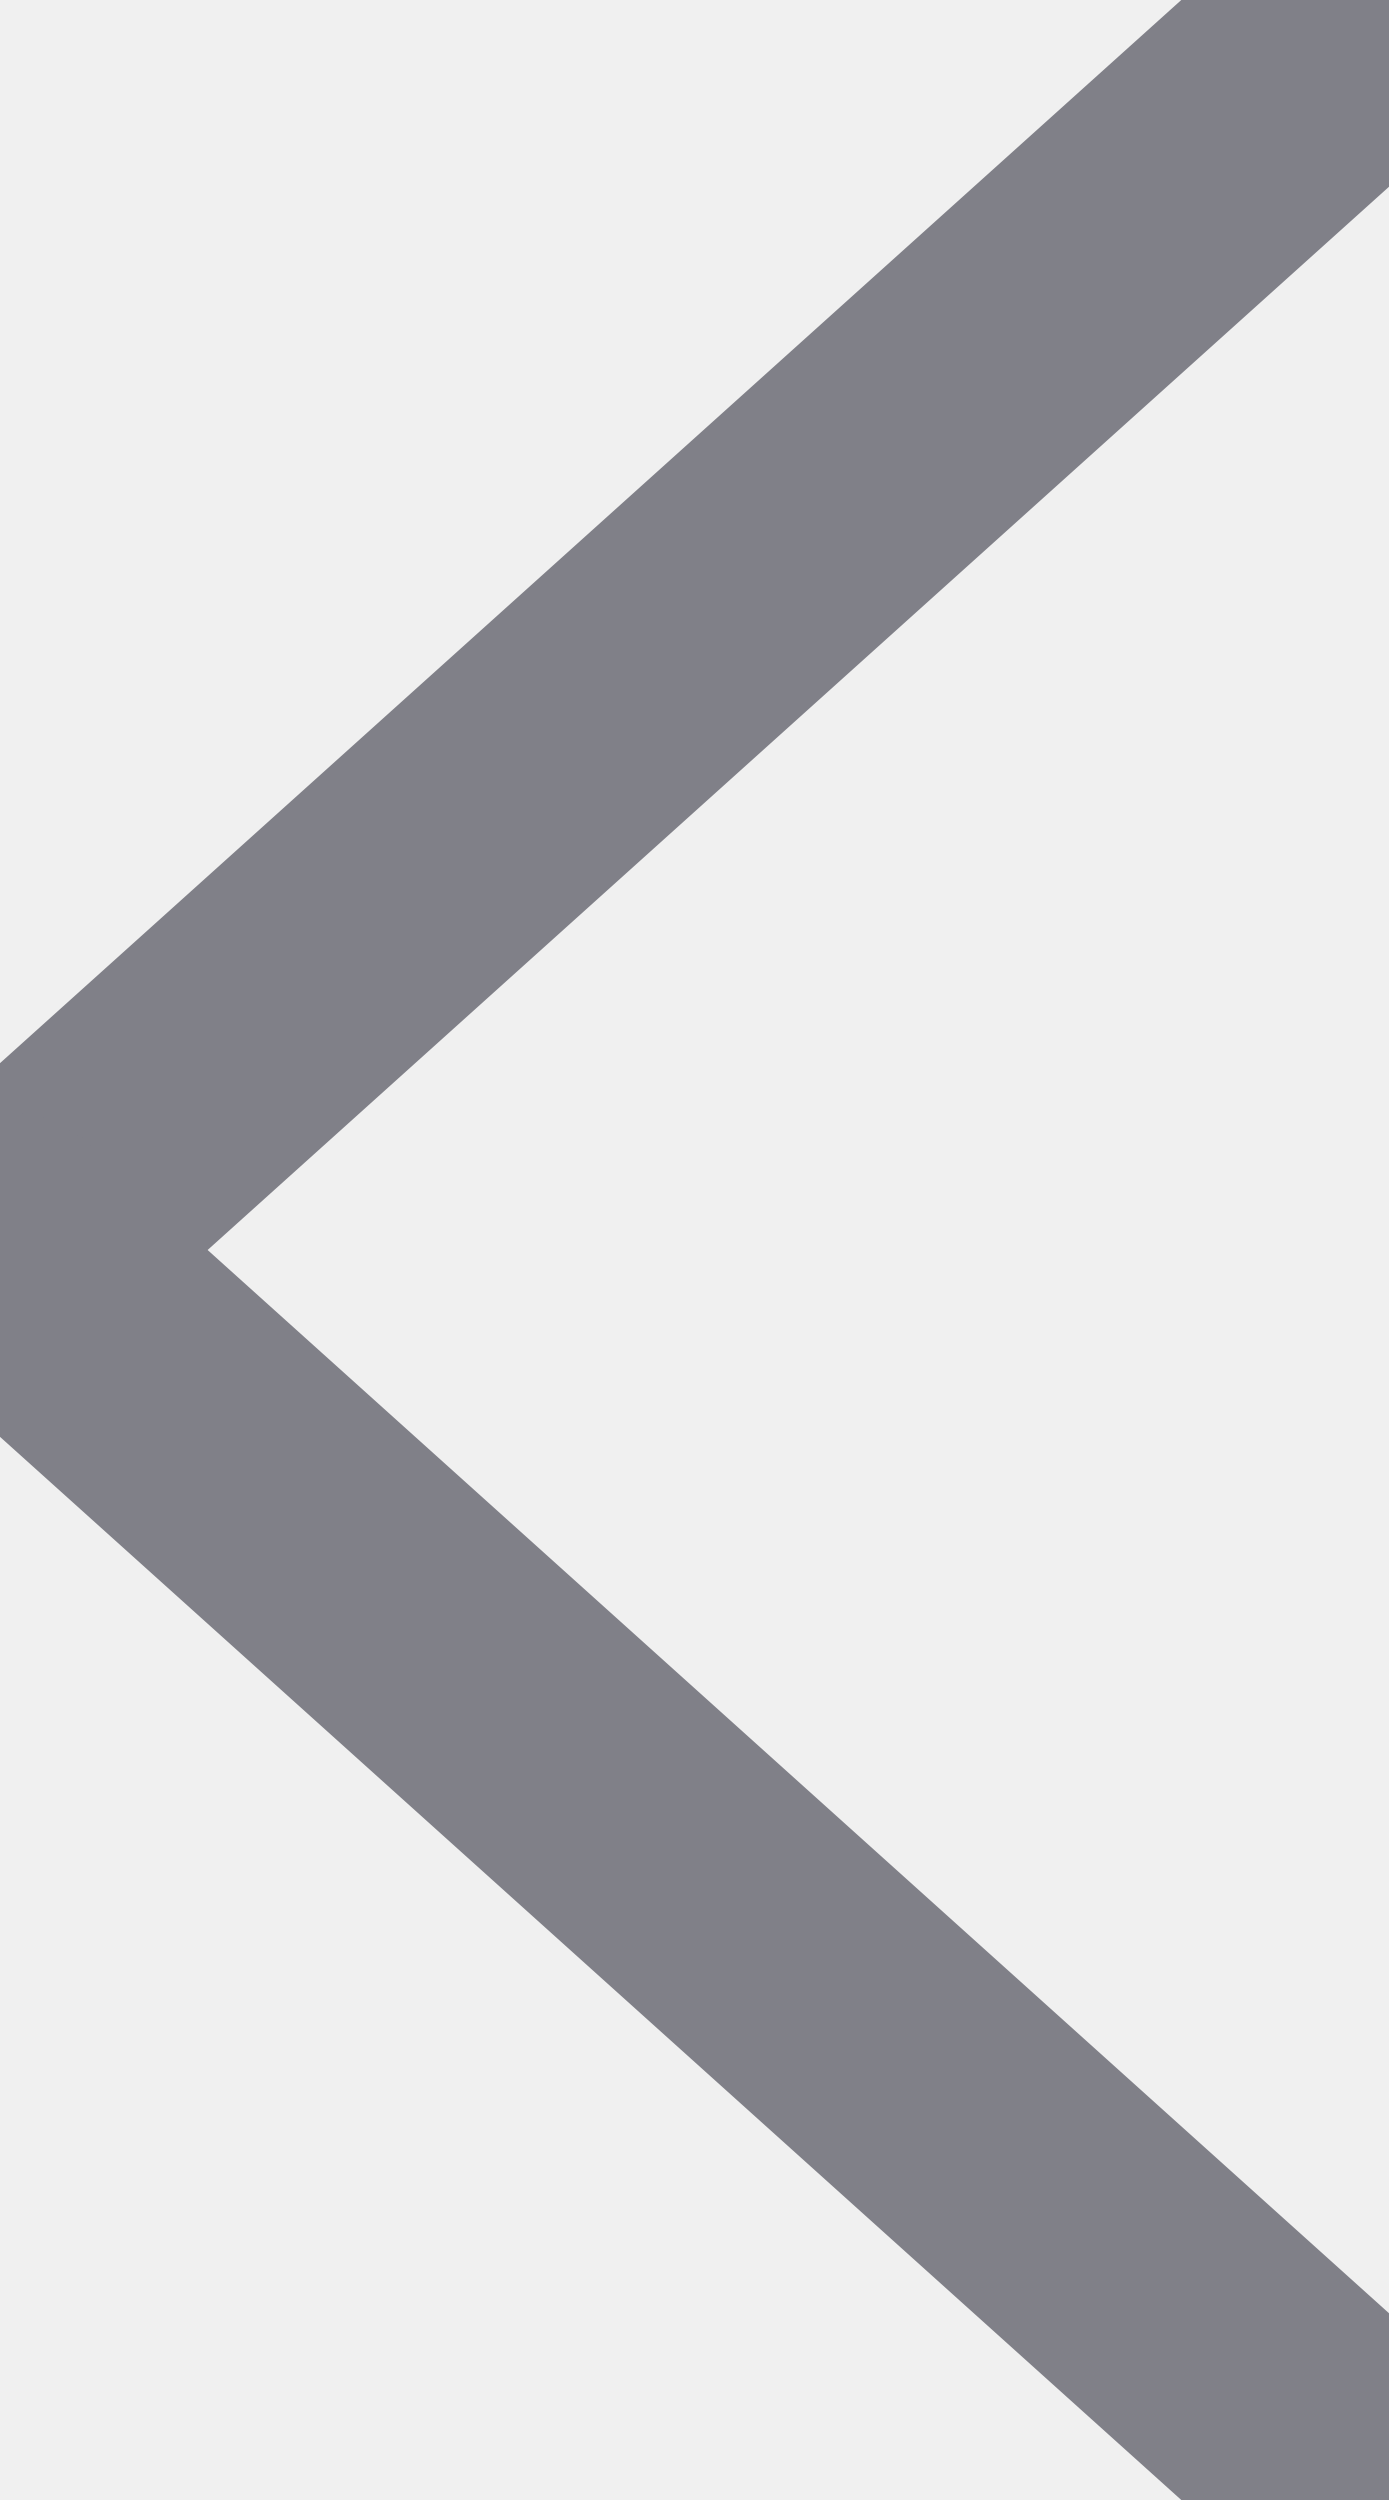
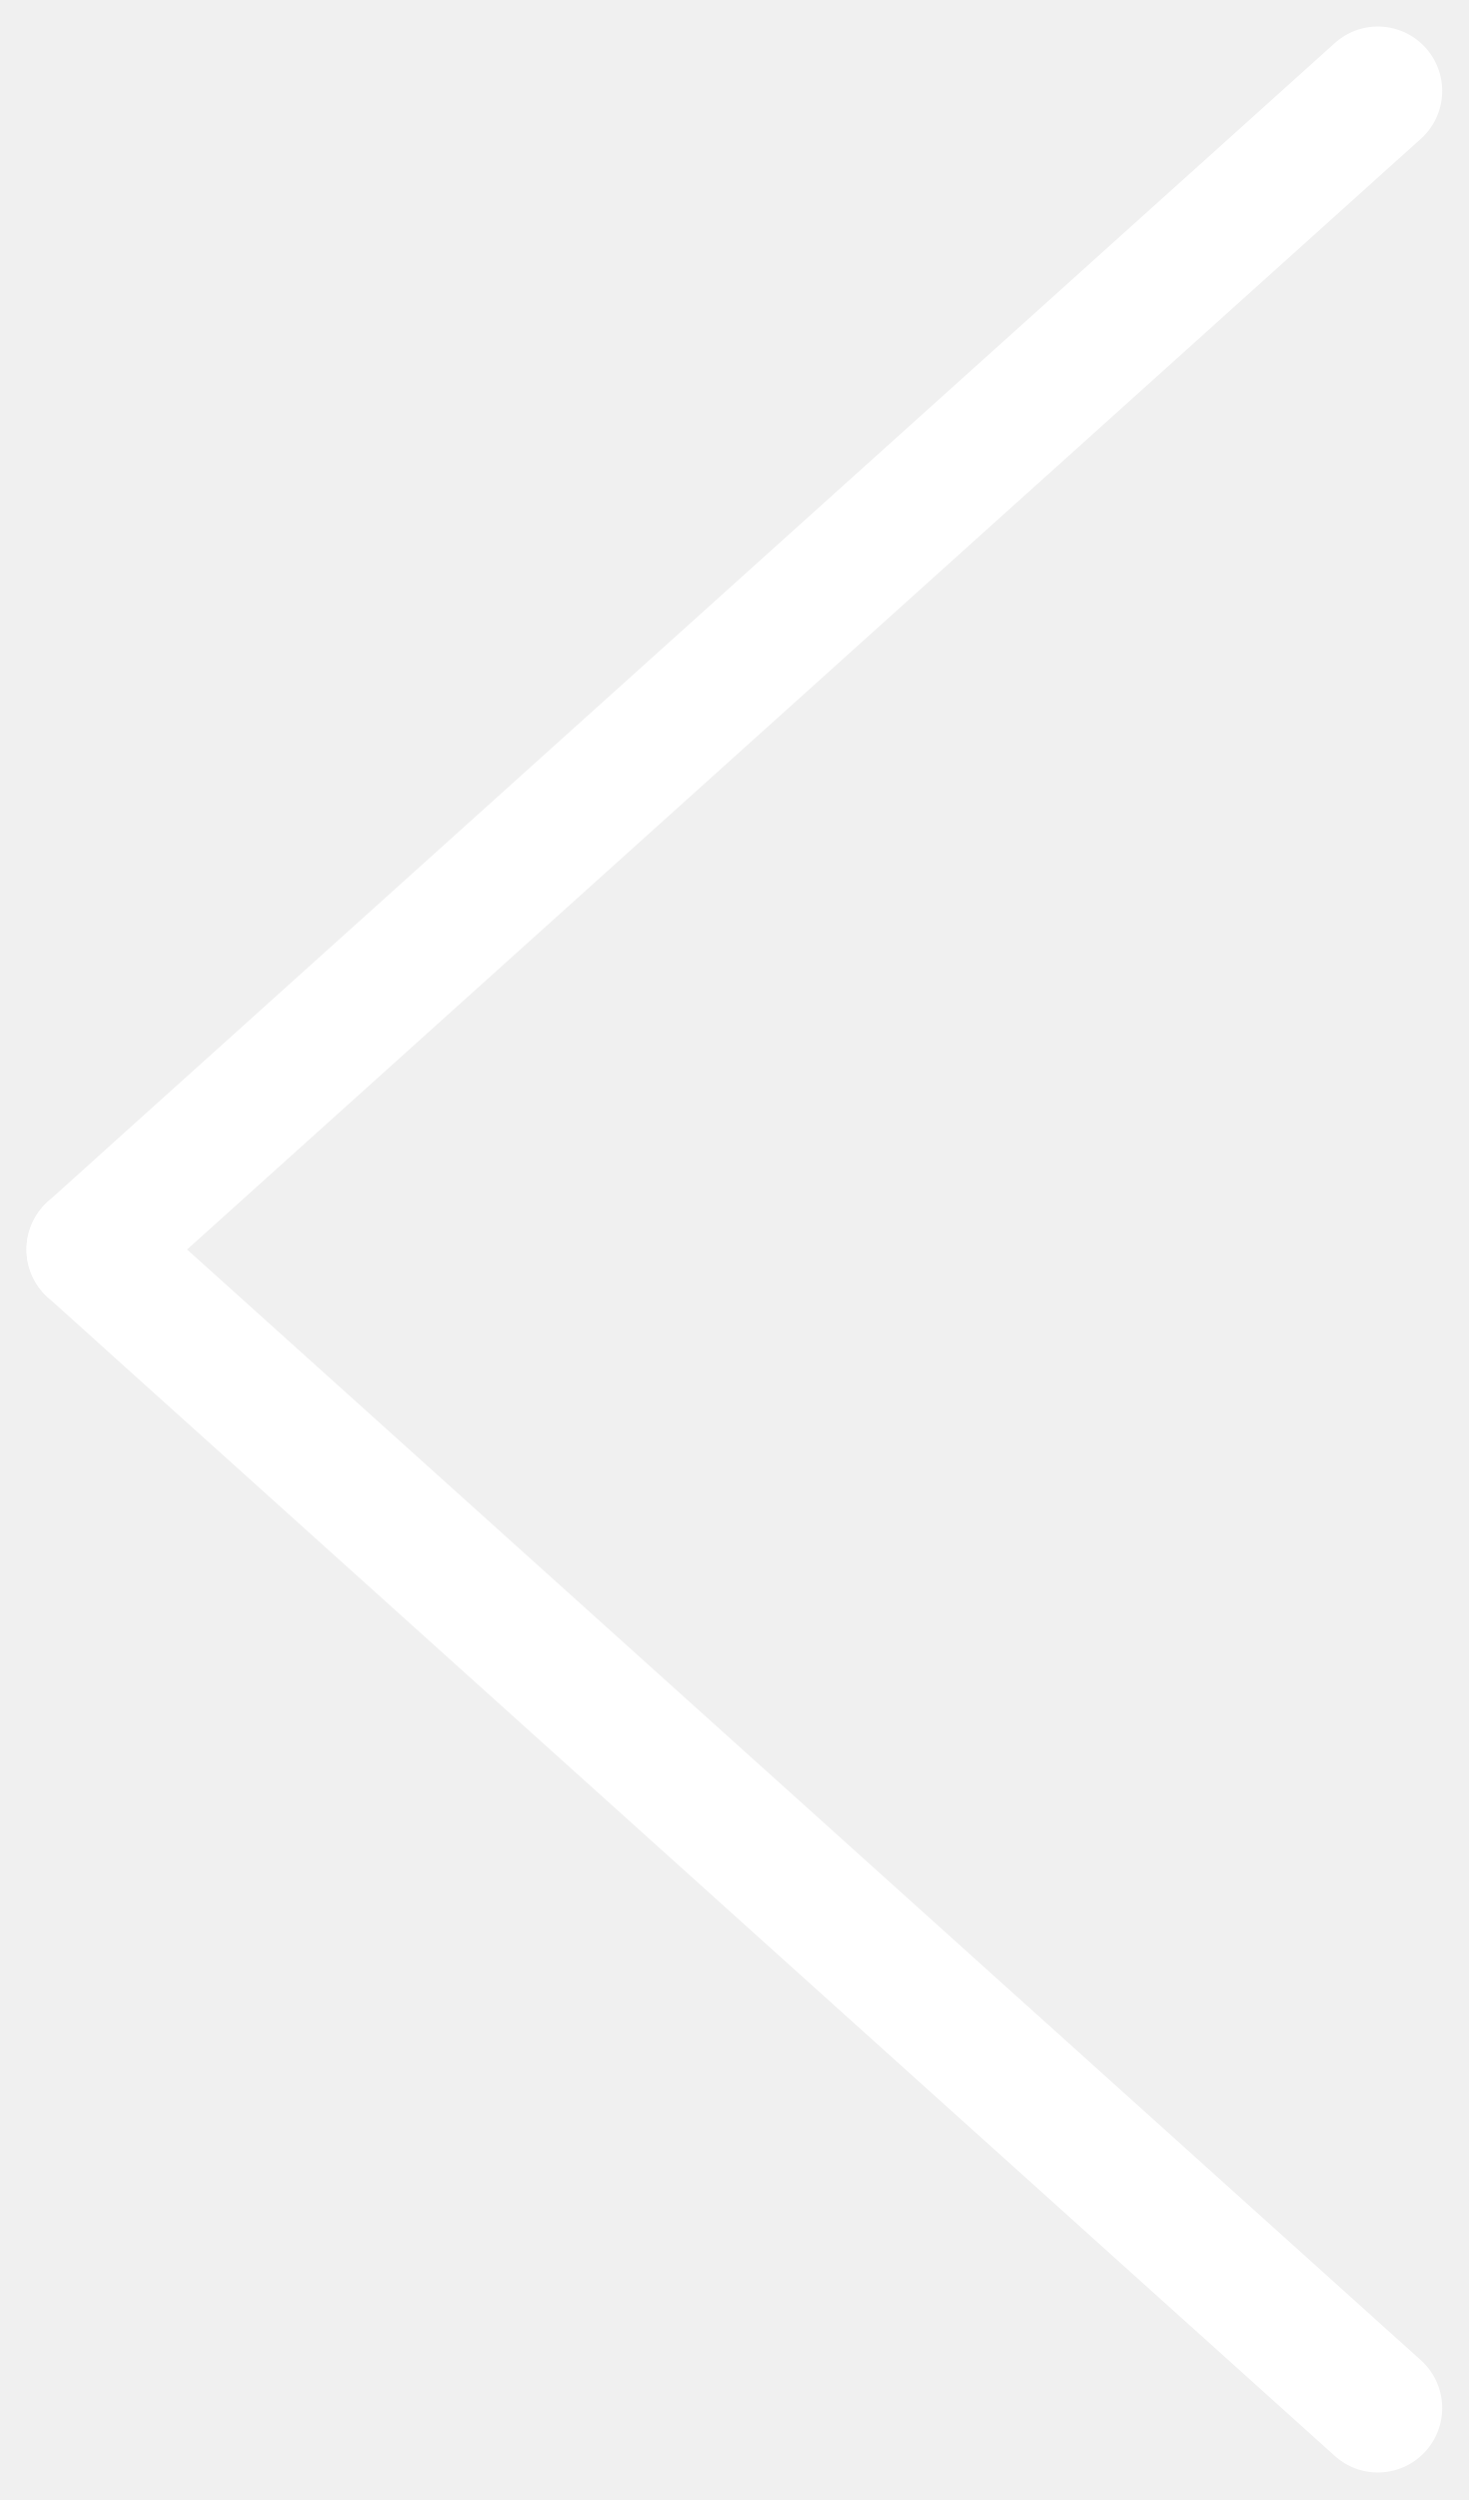
- <svg viewBox="17.0 57.0 10.0 18.0">
-   <path transform="translate(17.0, 57.0)" d="M 10 0 L 0 9" fill="none" stroke="#808088" stroke-width="2" stroke-linecap="round" stroke-linejoin="bevel" />
-   <path transform="translate(17.0, 66.0)" d="M 10 9 L 0 0" fill="none" stroke="#808088" stroke-width="2" stroke-linecap="round" stroke-linejoin="bevel" />
+ <svg xmlns="http://www.w3.org/2000/svg" width="11.412" height="19.412" viewBox="0 0 11.412 19.412">
+   <g id="그룹_1481" data-name="그룹 1481" transform="translate(-16.294 -56.294)">
+     <line id="선_169" data-name="선 169" x1="10" y2="9" transform="translate(17 57)" fill="none" stroke="#fff" stroke-linecap="round" stroke-linejoin="bevel" stroke-width="1" />
+     <line id="선_170" data-name="선 170" x1="10" y1="9" transform="translate(17 66)" fill="none" stroke="#fff" stroke-linecap="round" stroke-linejoin="bevel" stroke-width="1" />
+   </g>
</svg>
